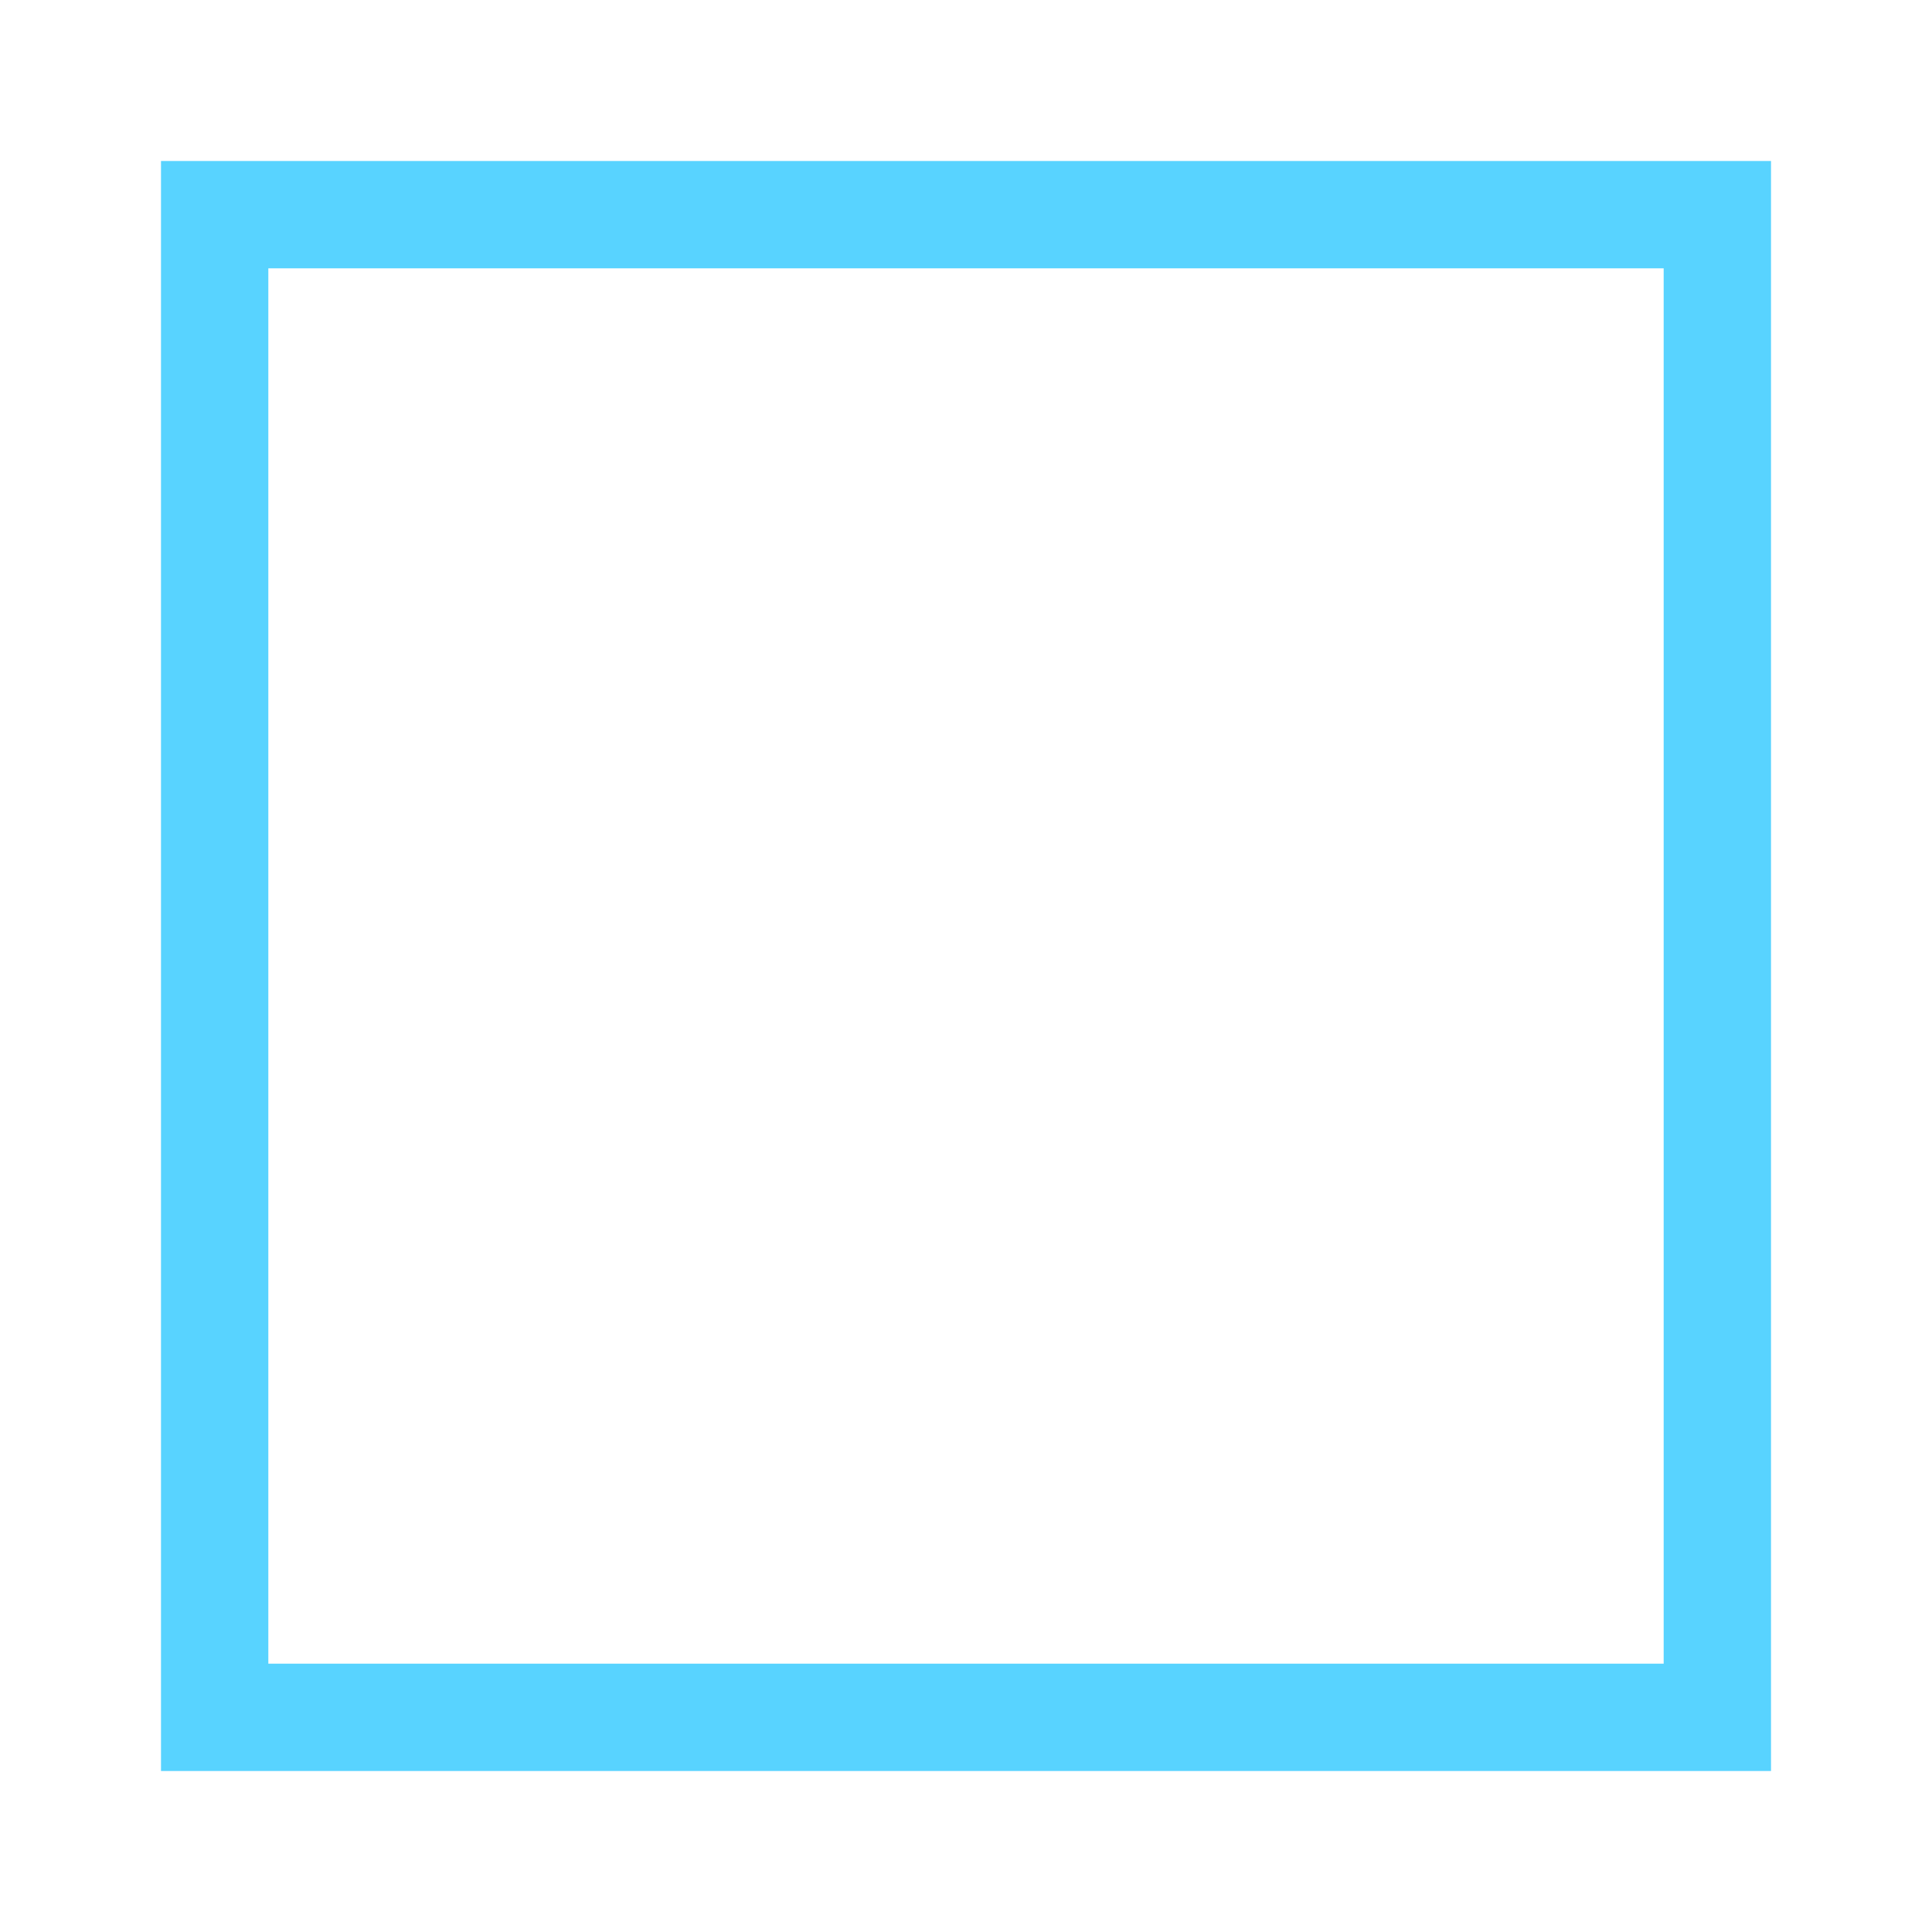
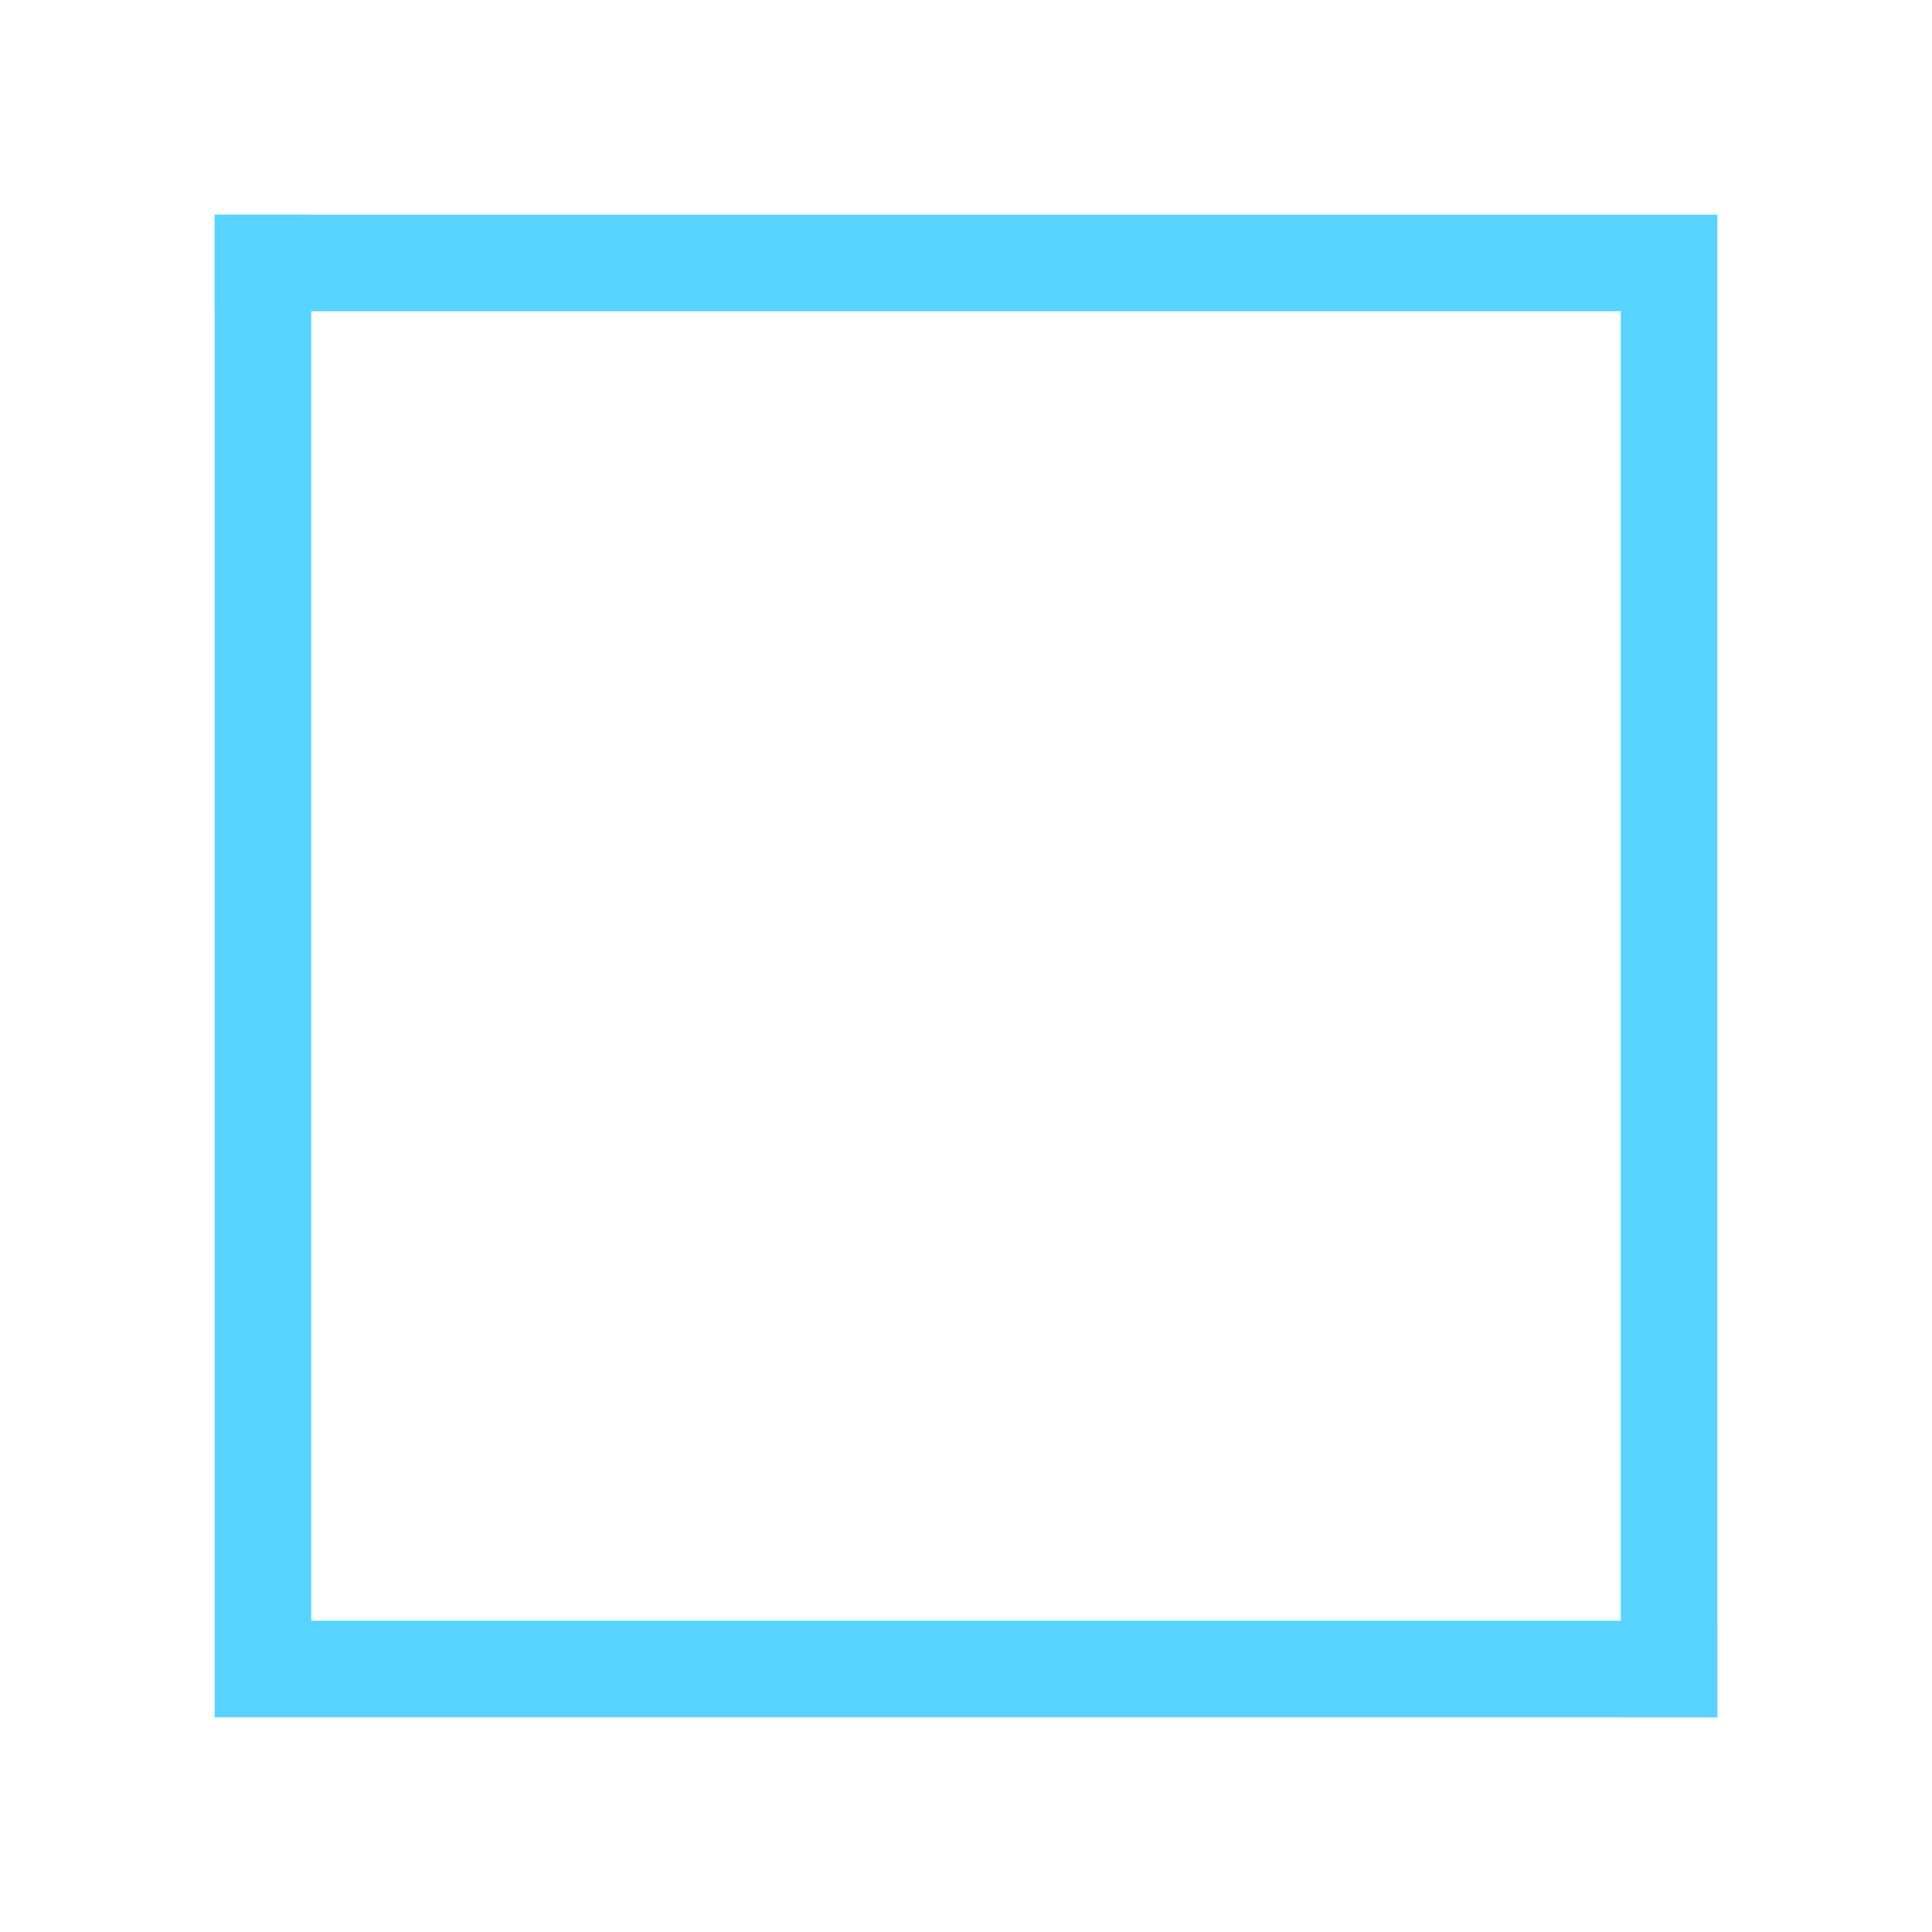
<svg x="0px" y="0px" width="18px" height="18px" viewBox="0 0 18 18" enable-background="new 0 0 18 18" xml:space="preserve">
-   <path d="M2,2 h14 v14 h-14 v-14 z" fill="none" stroke-linecap="square" stroke="#58d3ff" stroke-width="1px" />
+   <path d="M2,2 h14 v14 h-0.9 v-13.1 h-13.1 z" fill="#58d3ff" />
+   <path d="M16,16 h-14 v-14 h0.9 v13.1 h13.1 z" fill="#58d3ff" />
</svg>
